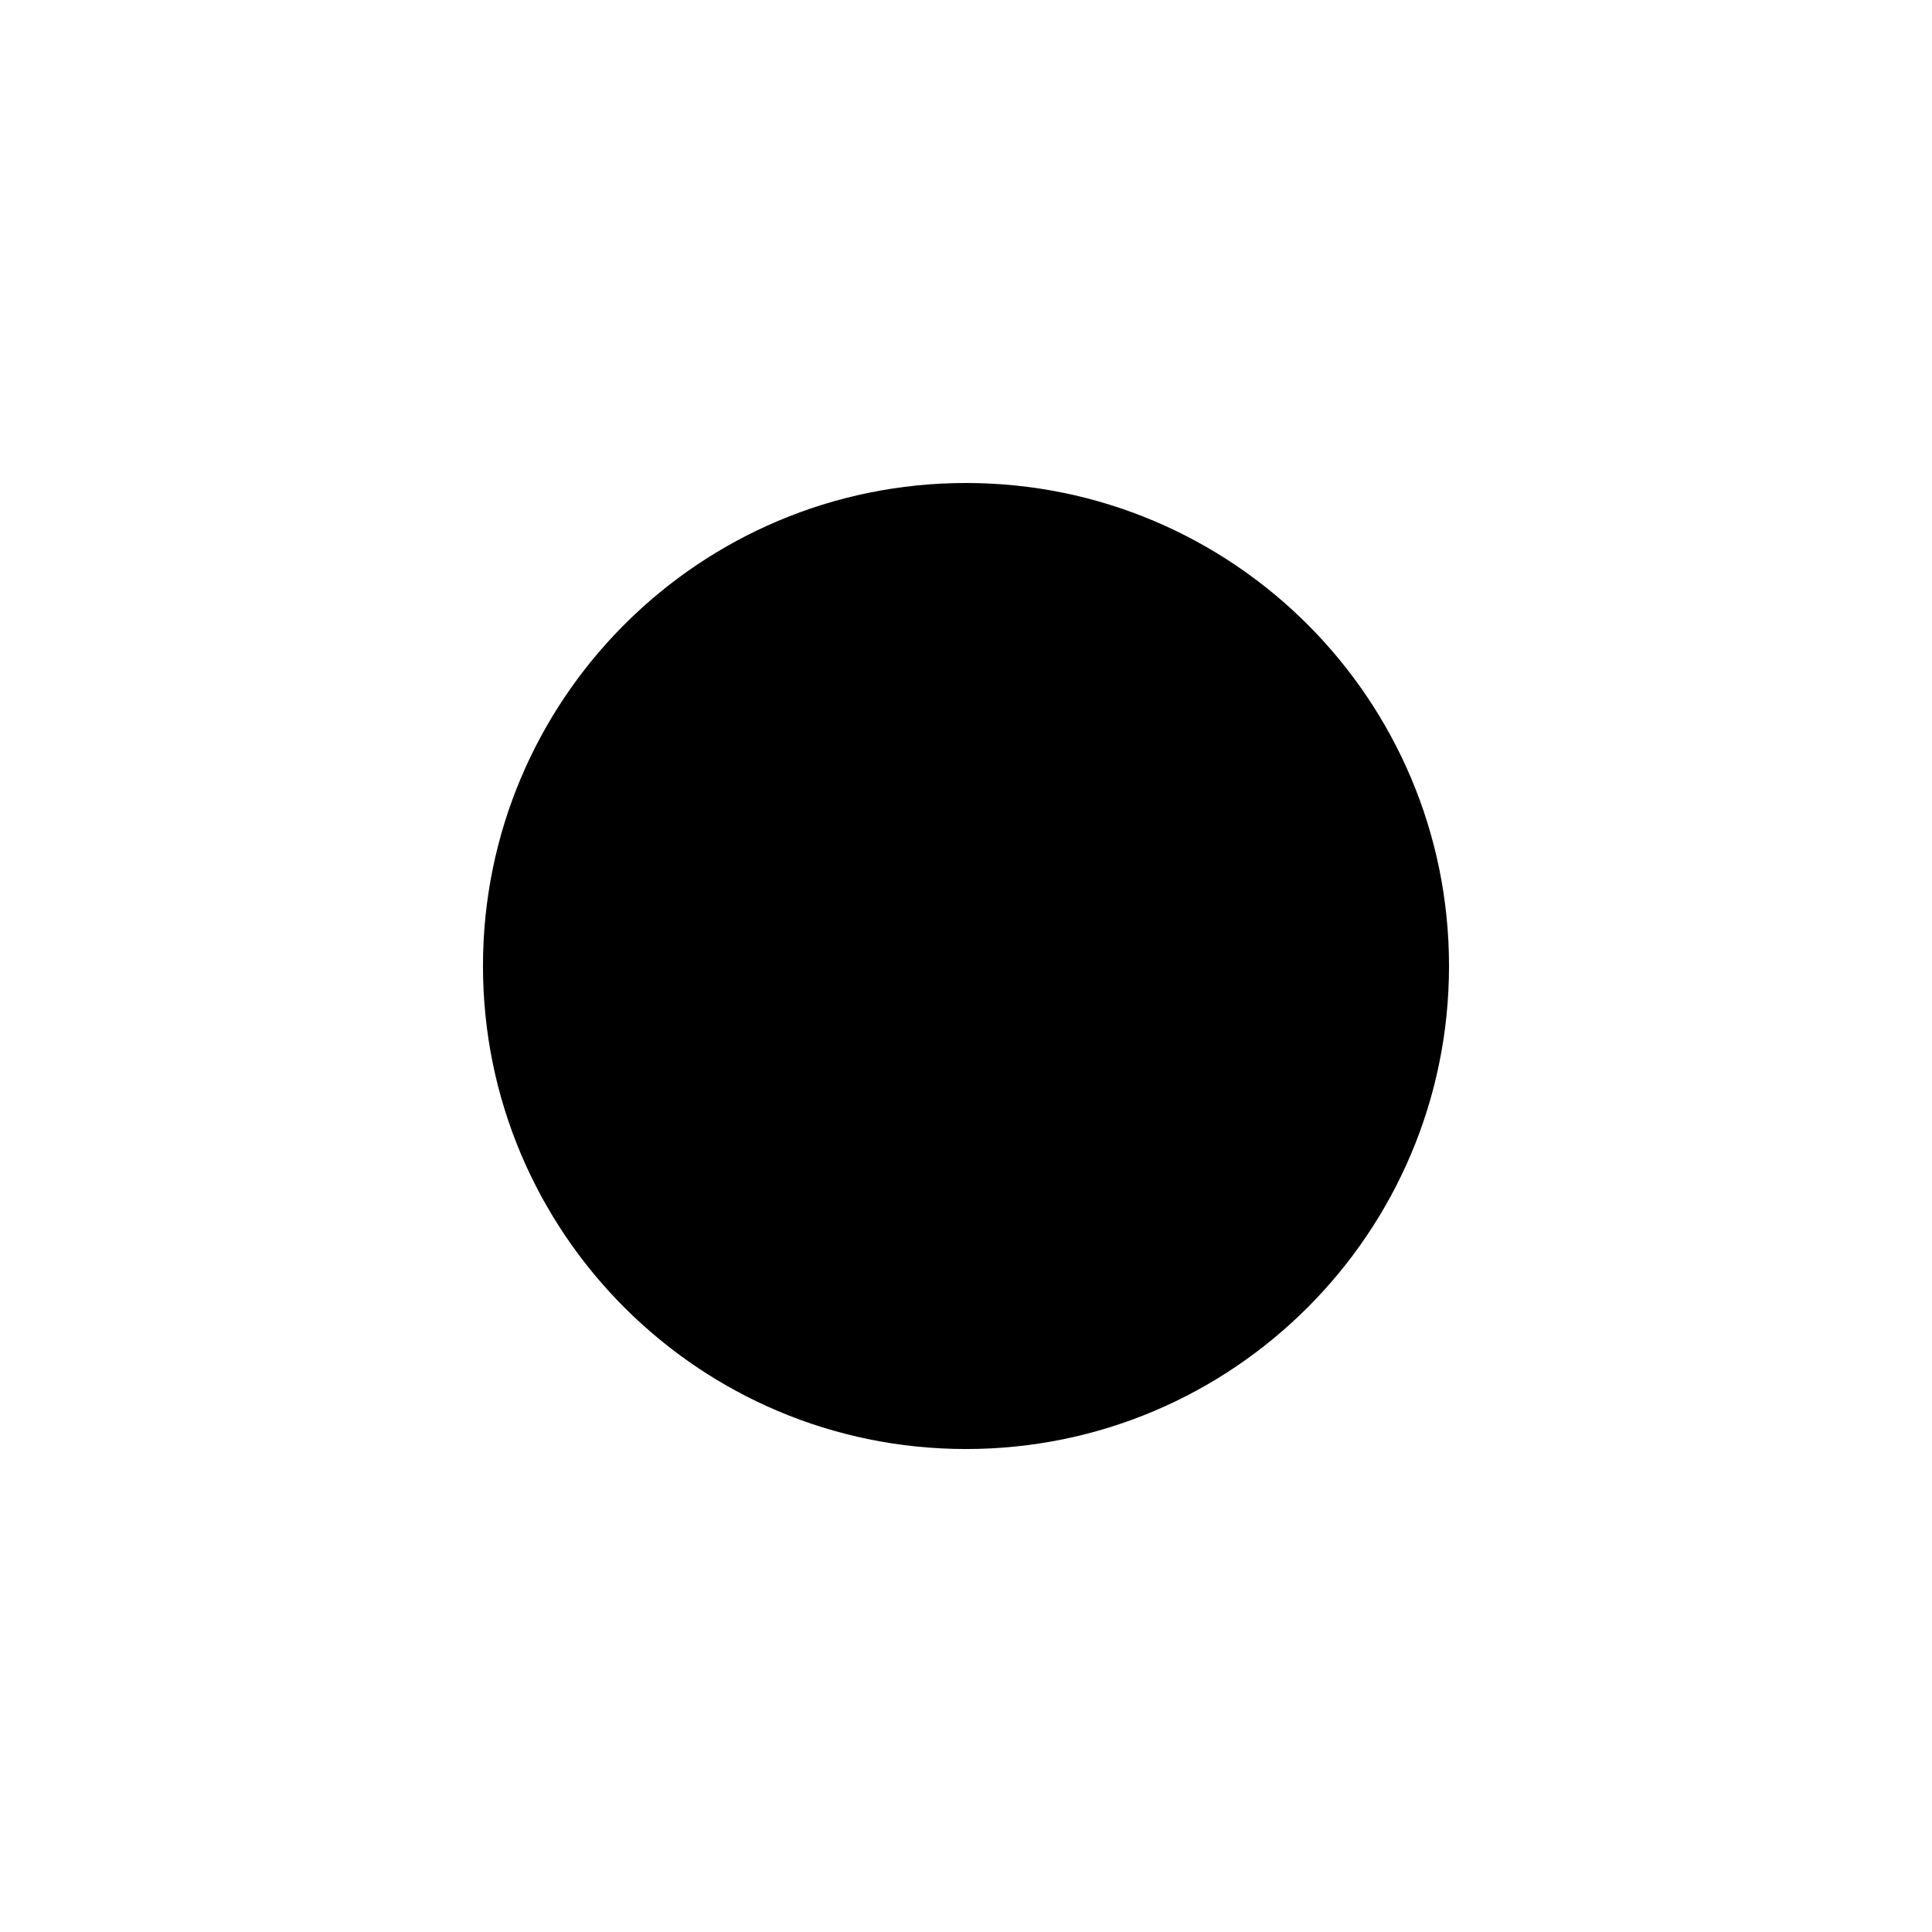
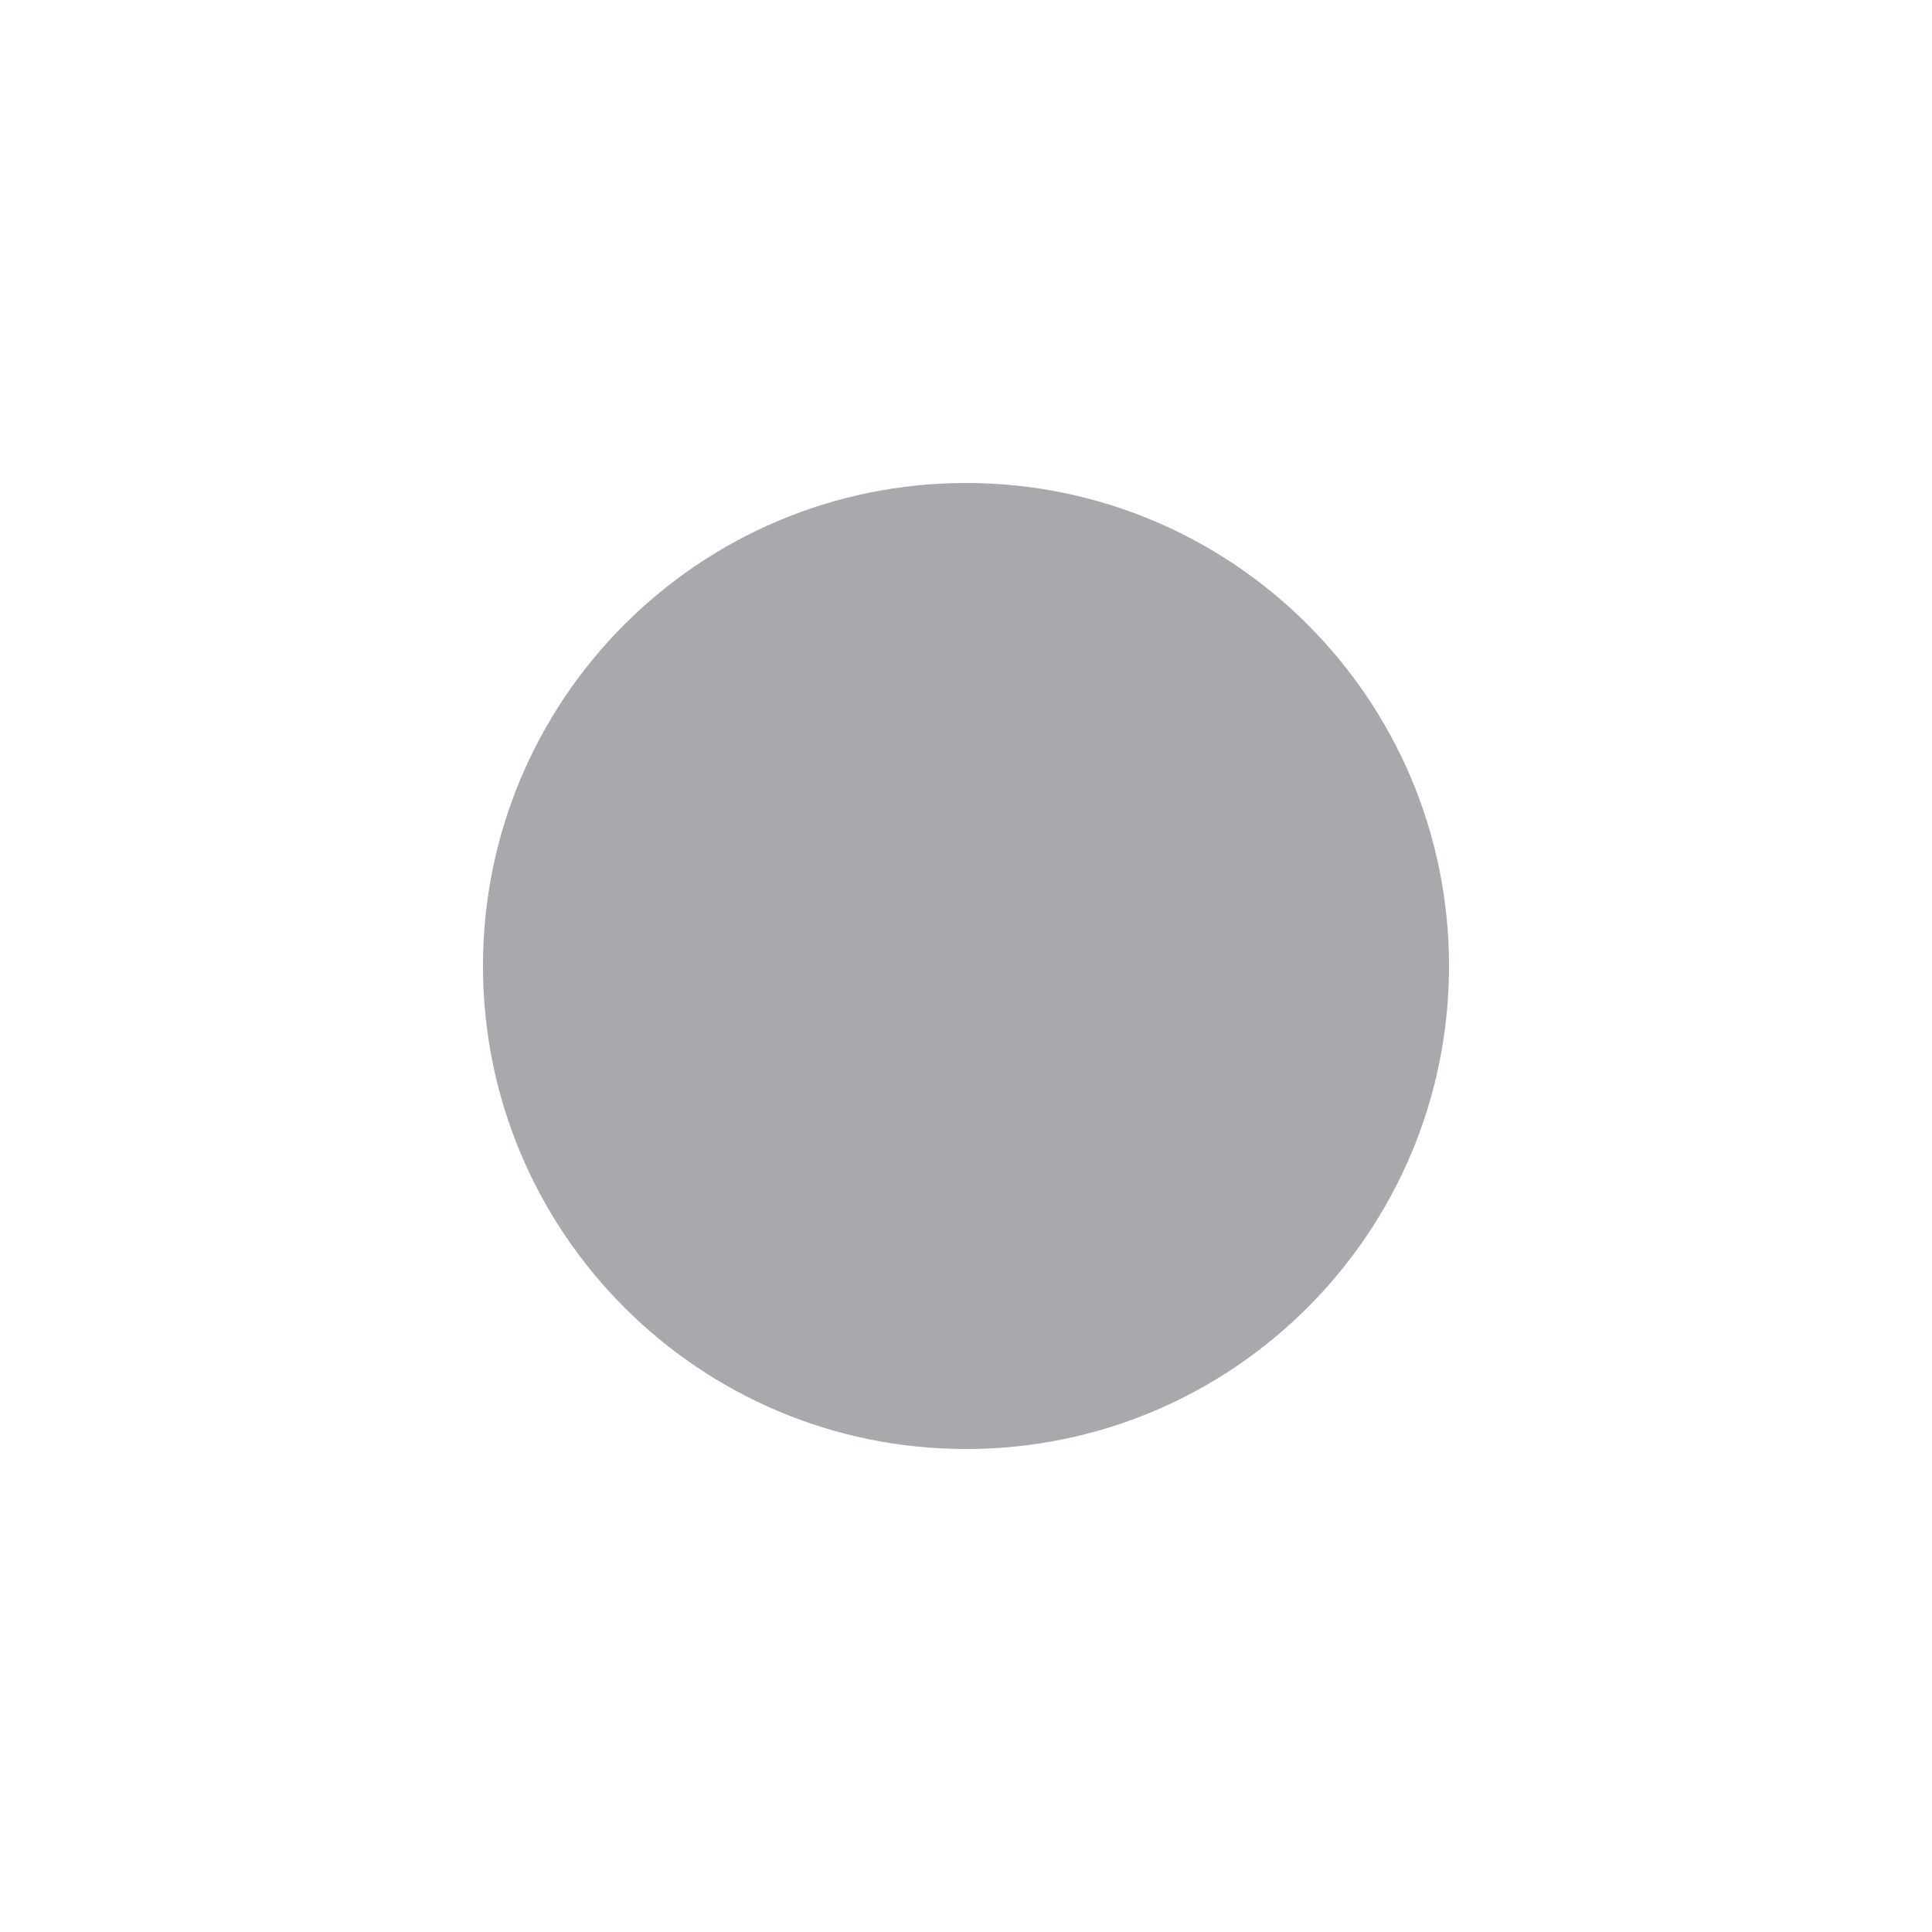
<svg xmlns="http://www.w3.org/2000/svg" width="16" height="16" id="svg27352" version="1.1">
  <defs id="defs27354" />
  <g id="layer1">
-     <path style="color:#000000;fill:#000000;fill-opacity:1;fill-rule:nonzero;stroke:none;stroke-width:1.274;marker:none;visibility:visible;display:inline;overflow:visible;enable-background:accumulate" id="path5784-4" d="m 665.476,255.067 a 4.508,7.294 0 1 1 -9.016,0 4.508,7.294 0 1 1 9.016,0 z" transform="matrix(0.8873497,0,0,0.5484123,-578.5098,-131.8818)" />
+     <path style="color:#000000;fill:#aaa8ac;fill-opacity:1;fill-rule:nonzero;stroke:none;stroke-width:1.274;marker:none;visibility:visible;display:inline;overflow:visible;enable-background:accumulate" id="path5784-4" d="m 665.476,255.067 a 4.508,7.294 0 1 1 -9.016,0 4.508,7.294 0 1 1 9.016,0 z" transform="matrix(0.8873497,0,0,0.5484123,-578.5098,-131.8818)" />
  </g>
</svg>
